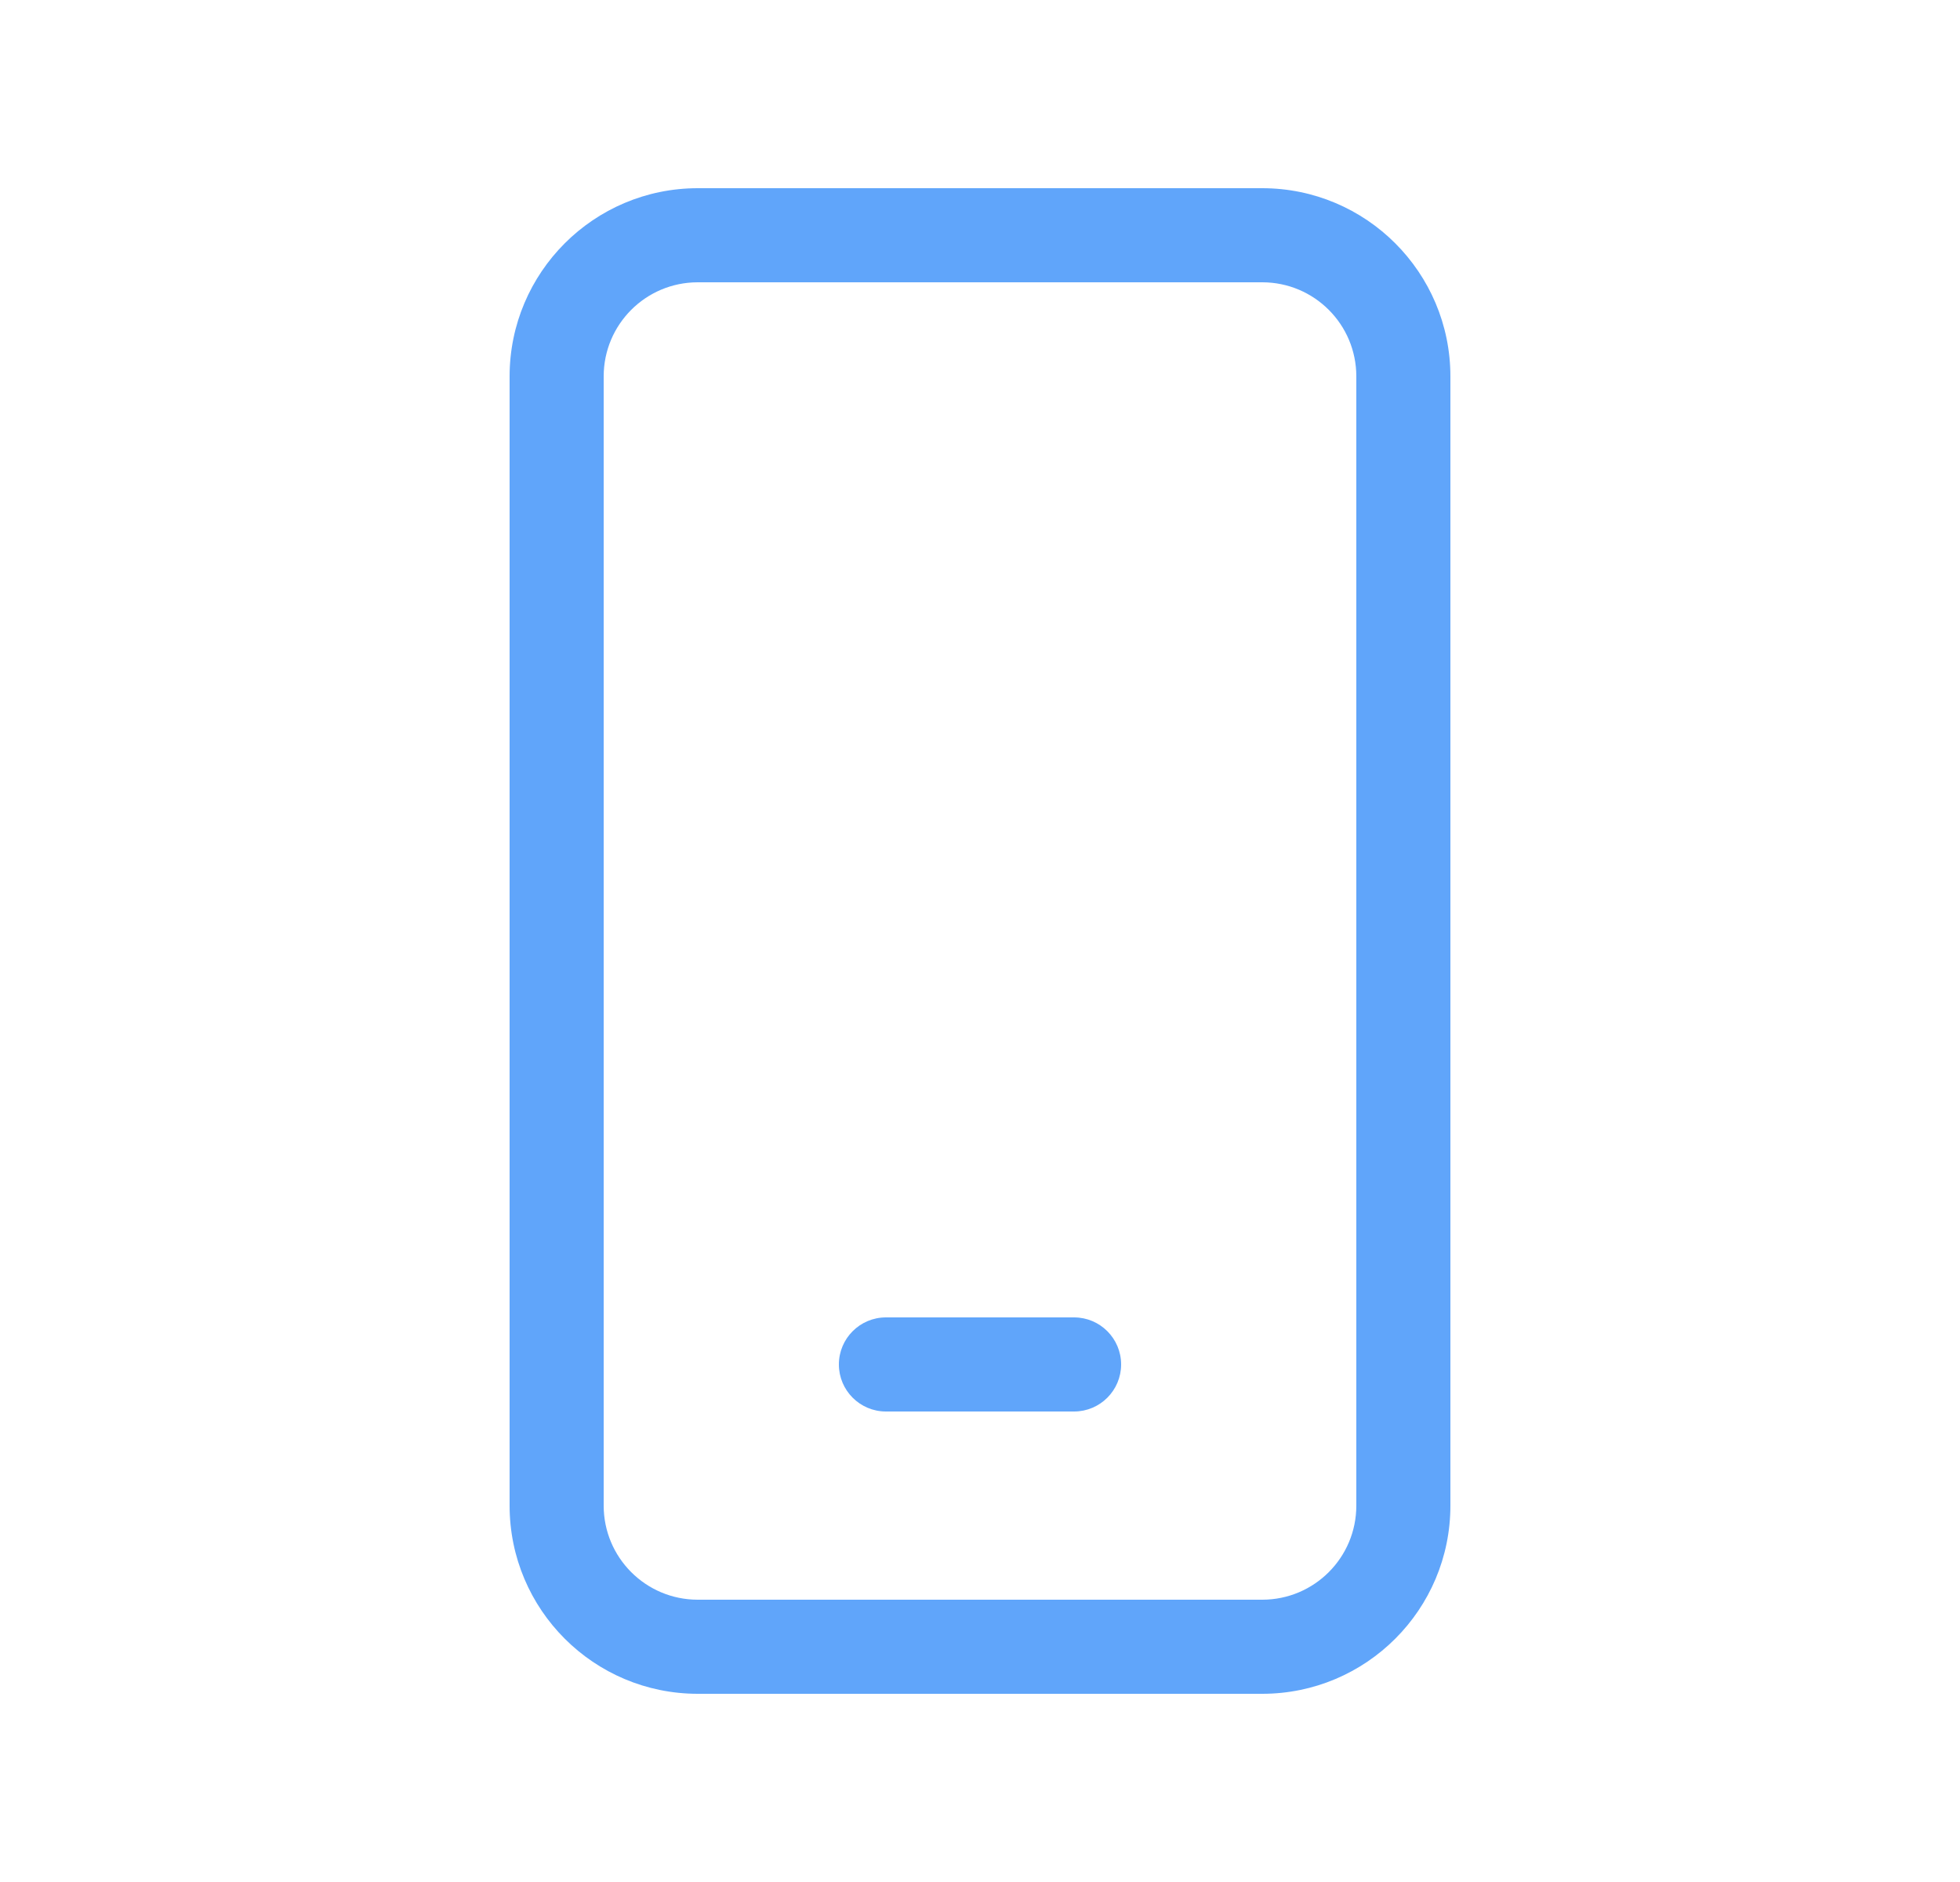
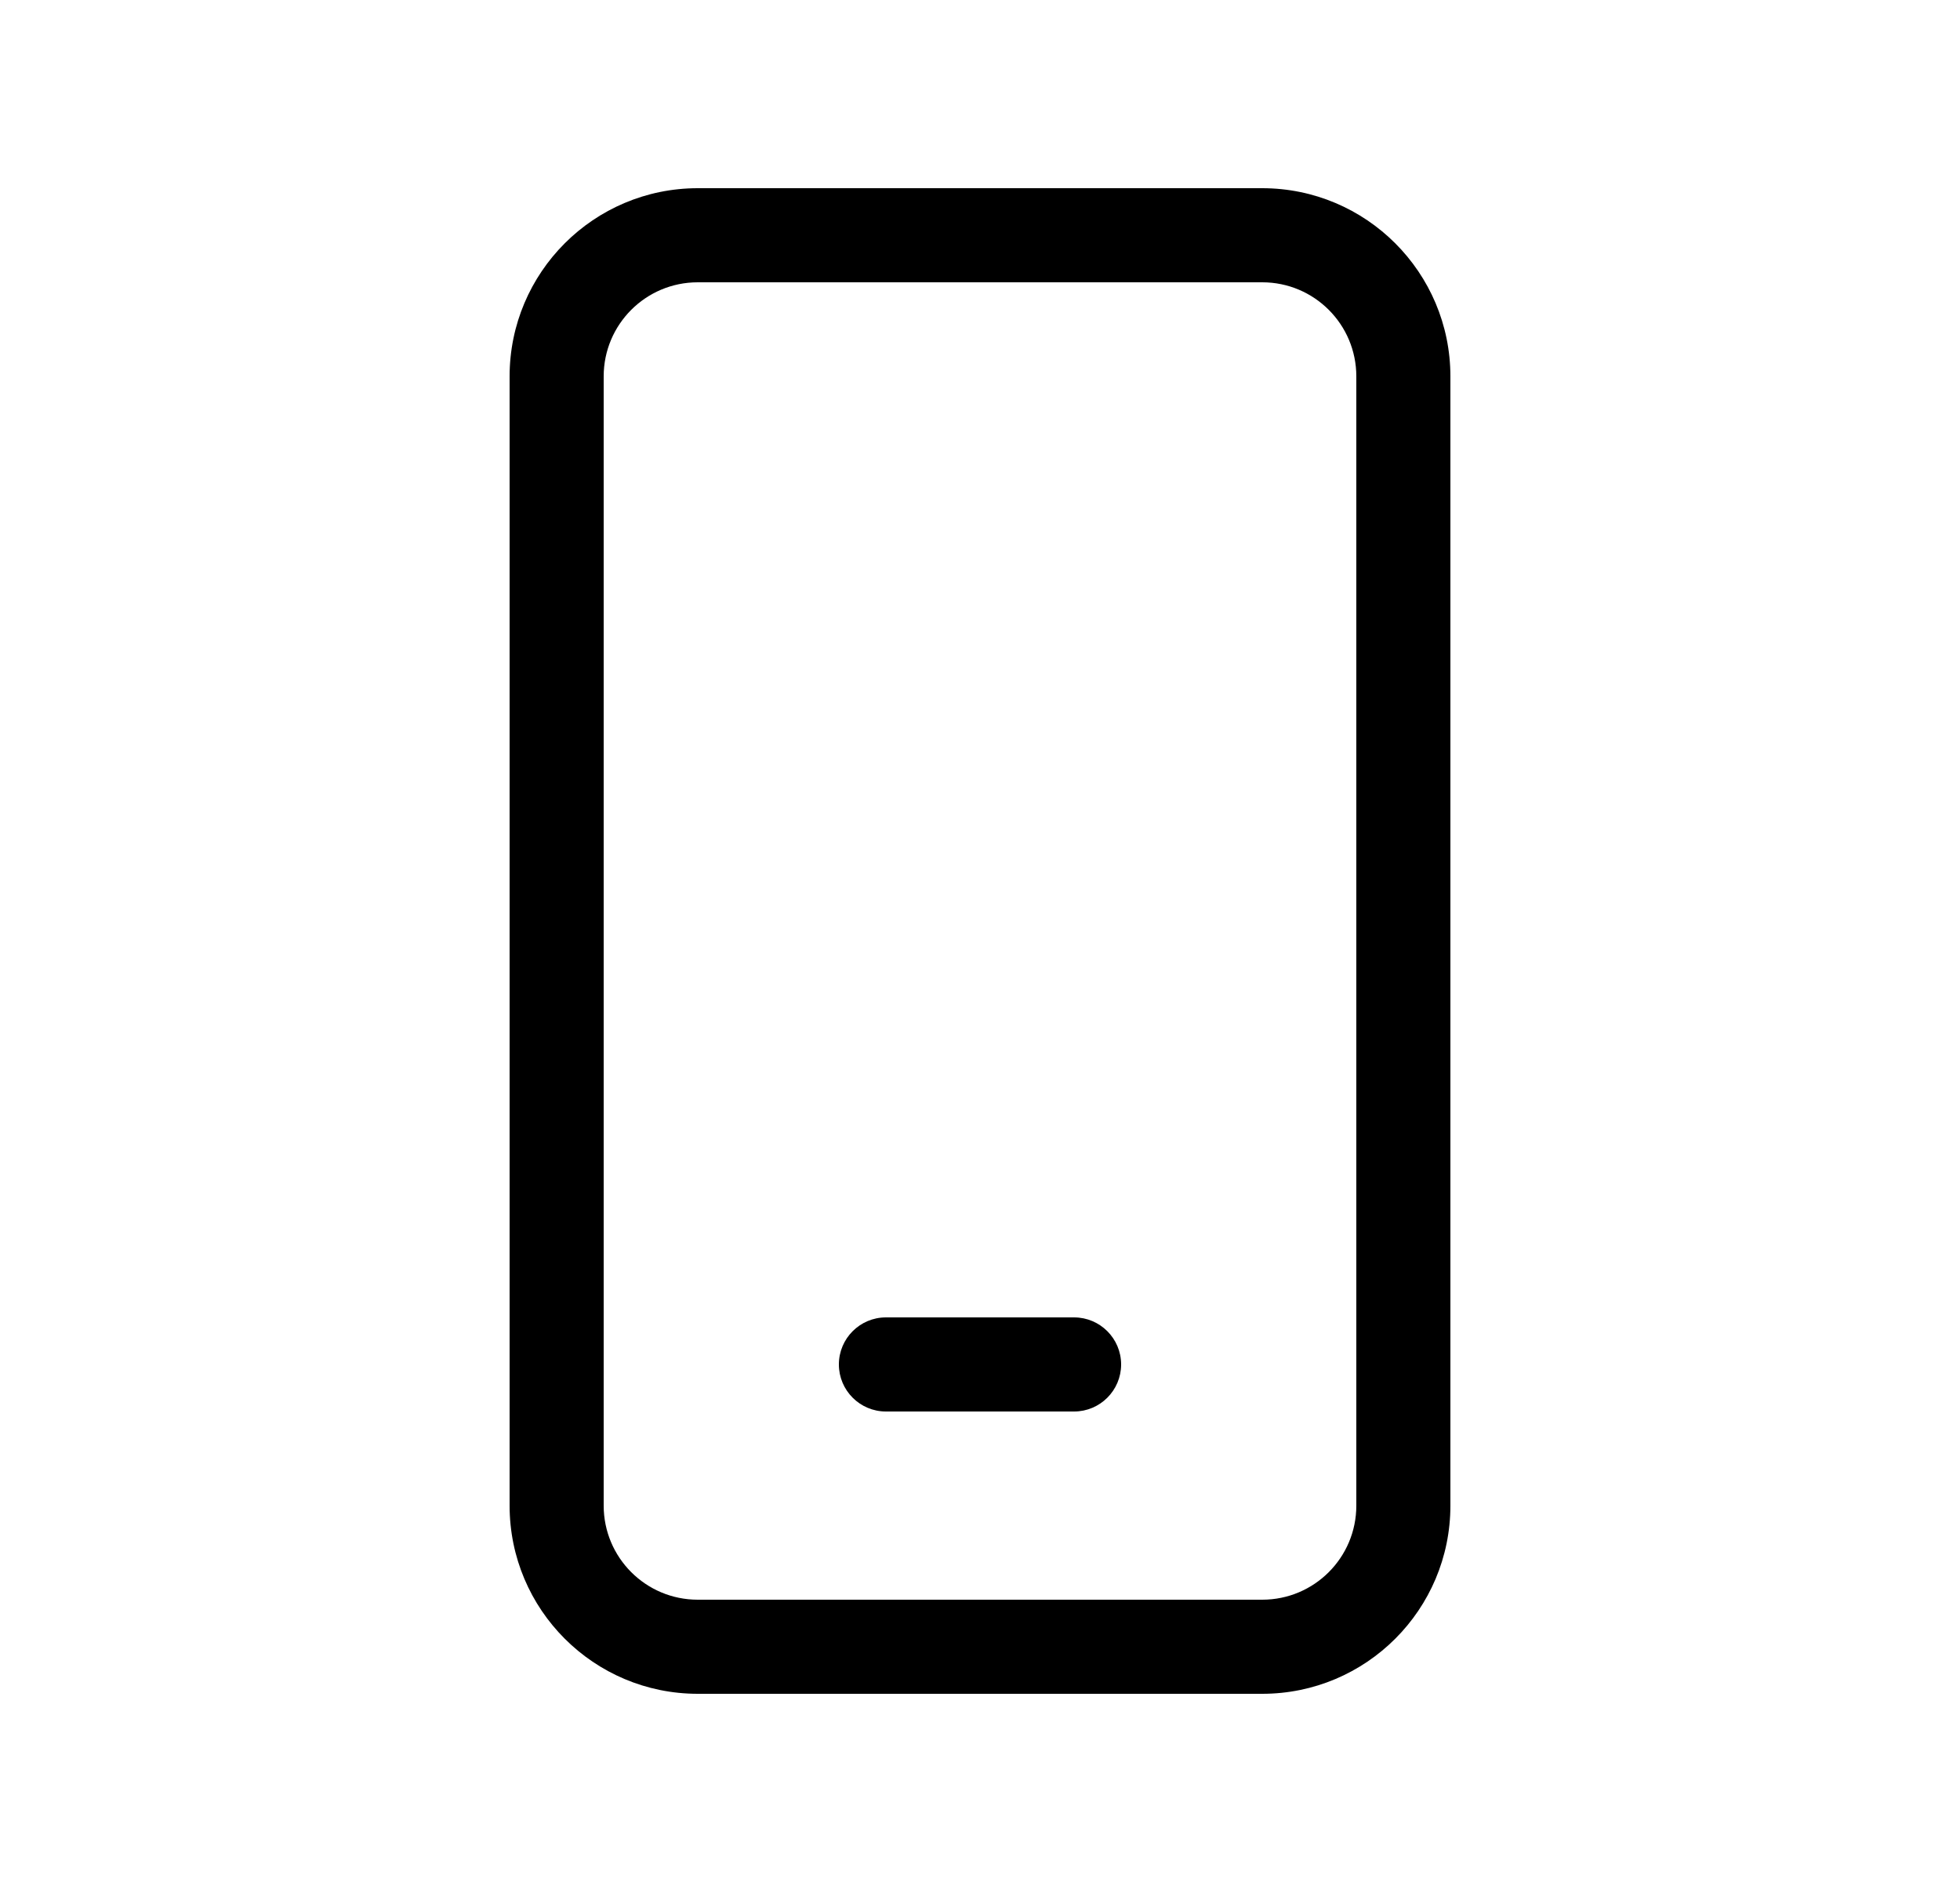
<svg xmlns="http://www.w3.org/2000/svg" width="25" height="24" viewBox="0 0 25 24" fill="none">
-   <g id="mobile">
-     <path id="vector" d="M11.3 16.8C10.969 16.8 10.7 17.069 10.7 17.4C10.7 17.731 10.969 18 11.3 18H13.7C14.031 18 14.3 17.731 14.3 17.4C14.3 17.069 14.031 16.8 13.7 16.8H11.3ZM8.9 2.4C7.575 2.4 6.5 3.475 6.5 4.8V19.2C6.5 20.526 7.575 21.6 8.9 21.6H16.1C17.425 21.6 18.5 20.526 18.5 19.2V4.8C18.5 3.475 17.425 2.4 16.1 2.4H8.9ZM7.7 4.8C7.7 4.137 8.237 3.6 8.9 3.6H16.1C16.763 3.6 17.3 4.137 17.3 4.8V19.2C17.3 19.863 16.763 20.4 16.1 20.4H8.9C8.237 20.4 7.7 19.863 7.7 19.2V4.8Z" fill="#60A5FA" />
-   </g>
+   <path id="vector" d="M11.3 16.8C10.969 16.8 10.7 17.069 10.7 17.4C10.7 17.731 10.969 18 11.3 18H13.7C14.031 18 14.3 17.731 14.3 17.4C14.3 17.069 14.031 16.8 13.7 16.8H11.3ZM8.9 2.4C7.575 2.4 6.5 3.475 6.5 4.8V19.2C6.5 20.526 7.575 21.6 8.9 21.6H16.1C17.425 21.6 18.5 20.526 18.5 19.2V4.8C18.5 3.475 17.425 2.4 16.1 2.4H8.9ZM7.7 4.8C7.7 4.137 8.237 3.6 8.9 3.6H16.1C16.763 3.6 17.3 4.137 17.3 4.8V19.2C17.3 19.863 16.763 20.4 16.1 20.4H8.9C8.237 20.4 7.7 19.863 7.7 19.2V4.8Z" fill="currentcolor" />
</svg>
